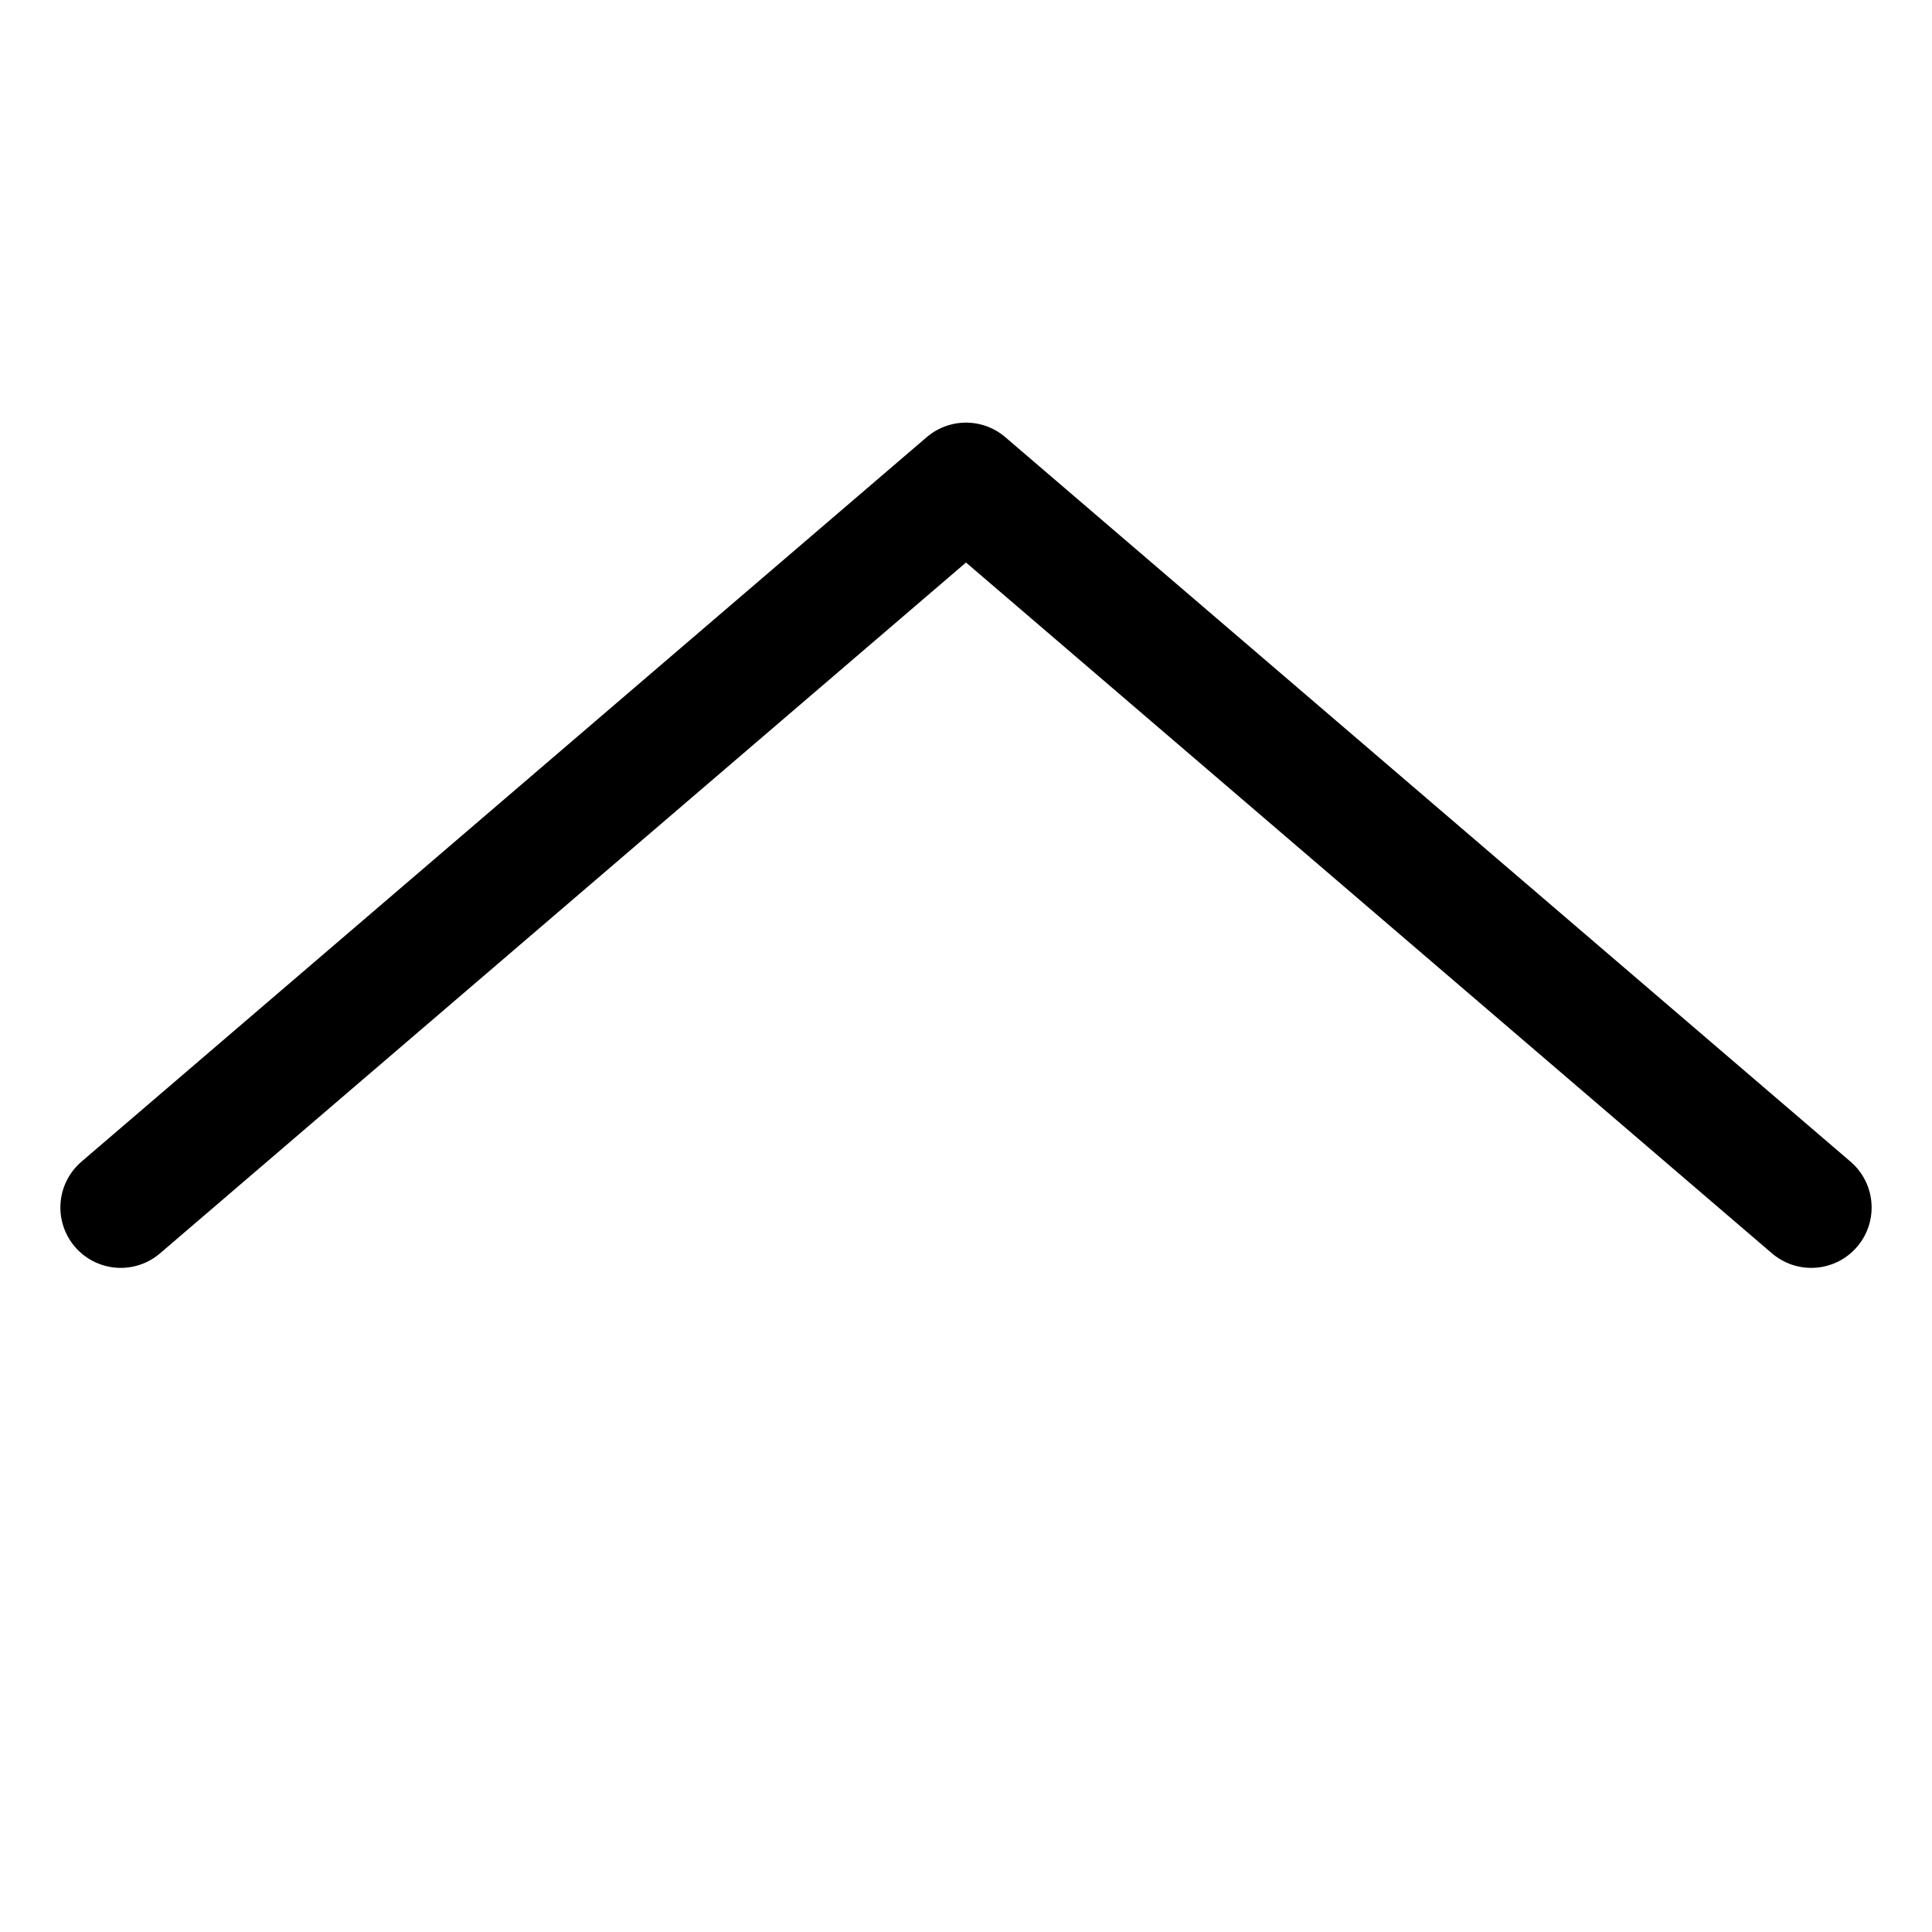
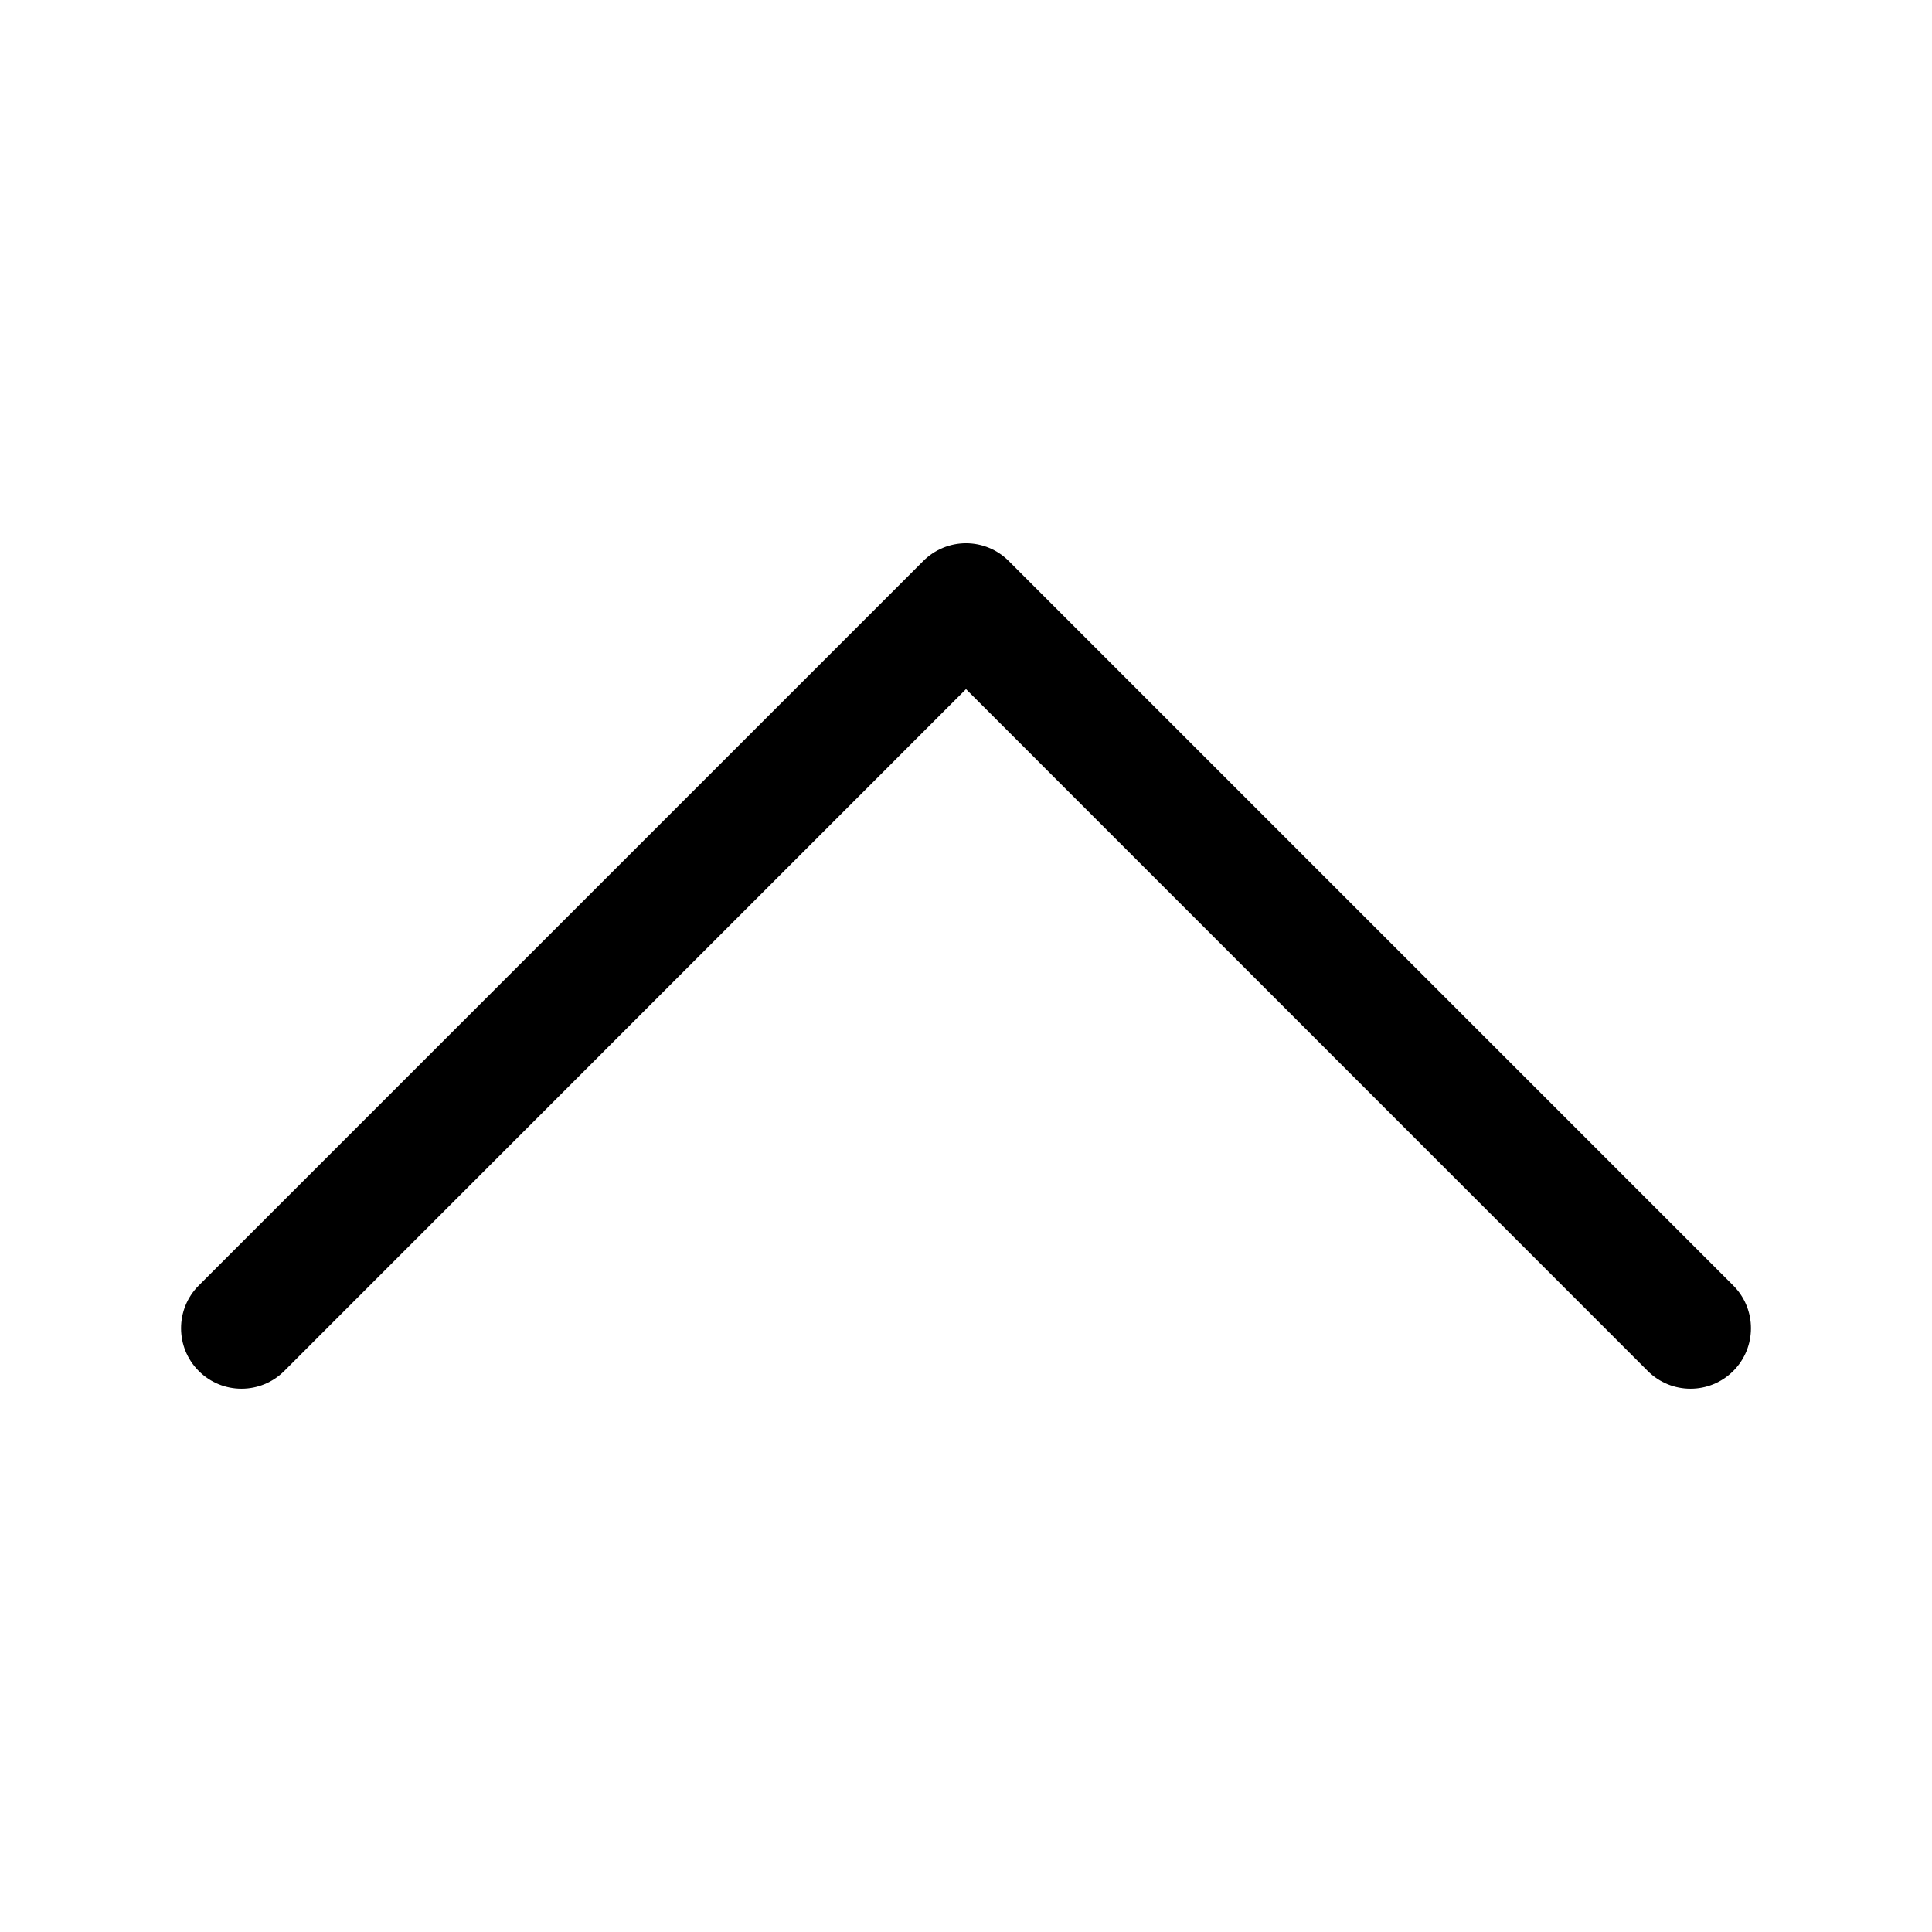
- <svg xmlns="http://www.w3.org/2000/svg" id="i-chevron-top" viewBox="0 0 32 32" width="32" height="32" fill="none" stroke="currentcolor" stroke-linecap="round" stroke-linejoin="round" stroke-width="2">
-   <path d="M30 20 L16 8 2 20" />
+ <svg xmlns="http://www.w3.org/2000/svg" id="i-chevron-top" width="1em" height="1em" viewBox="0 0 16 16" fill="currentColor">
+   <path fill-rule="evenodd" d="M7.646 4.646a.5.5 0 01.708 0l6 6a.5.5 0 01-.708.708L8 5.707l-5.646 5.647a.5.5 0 01-.708-.708l6-6z" clip-rule="evenodd" />
</svg>
